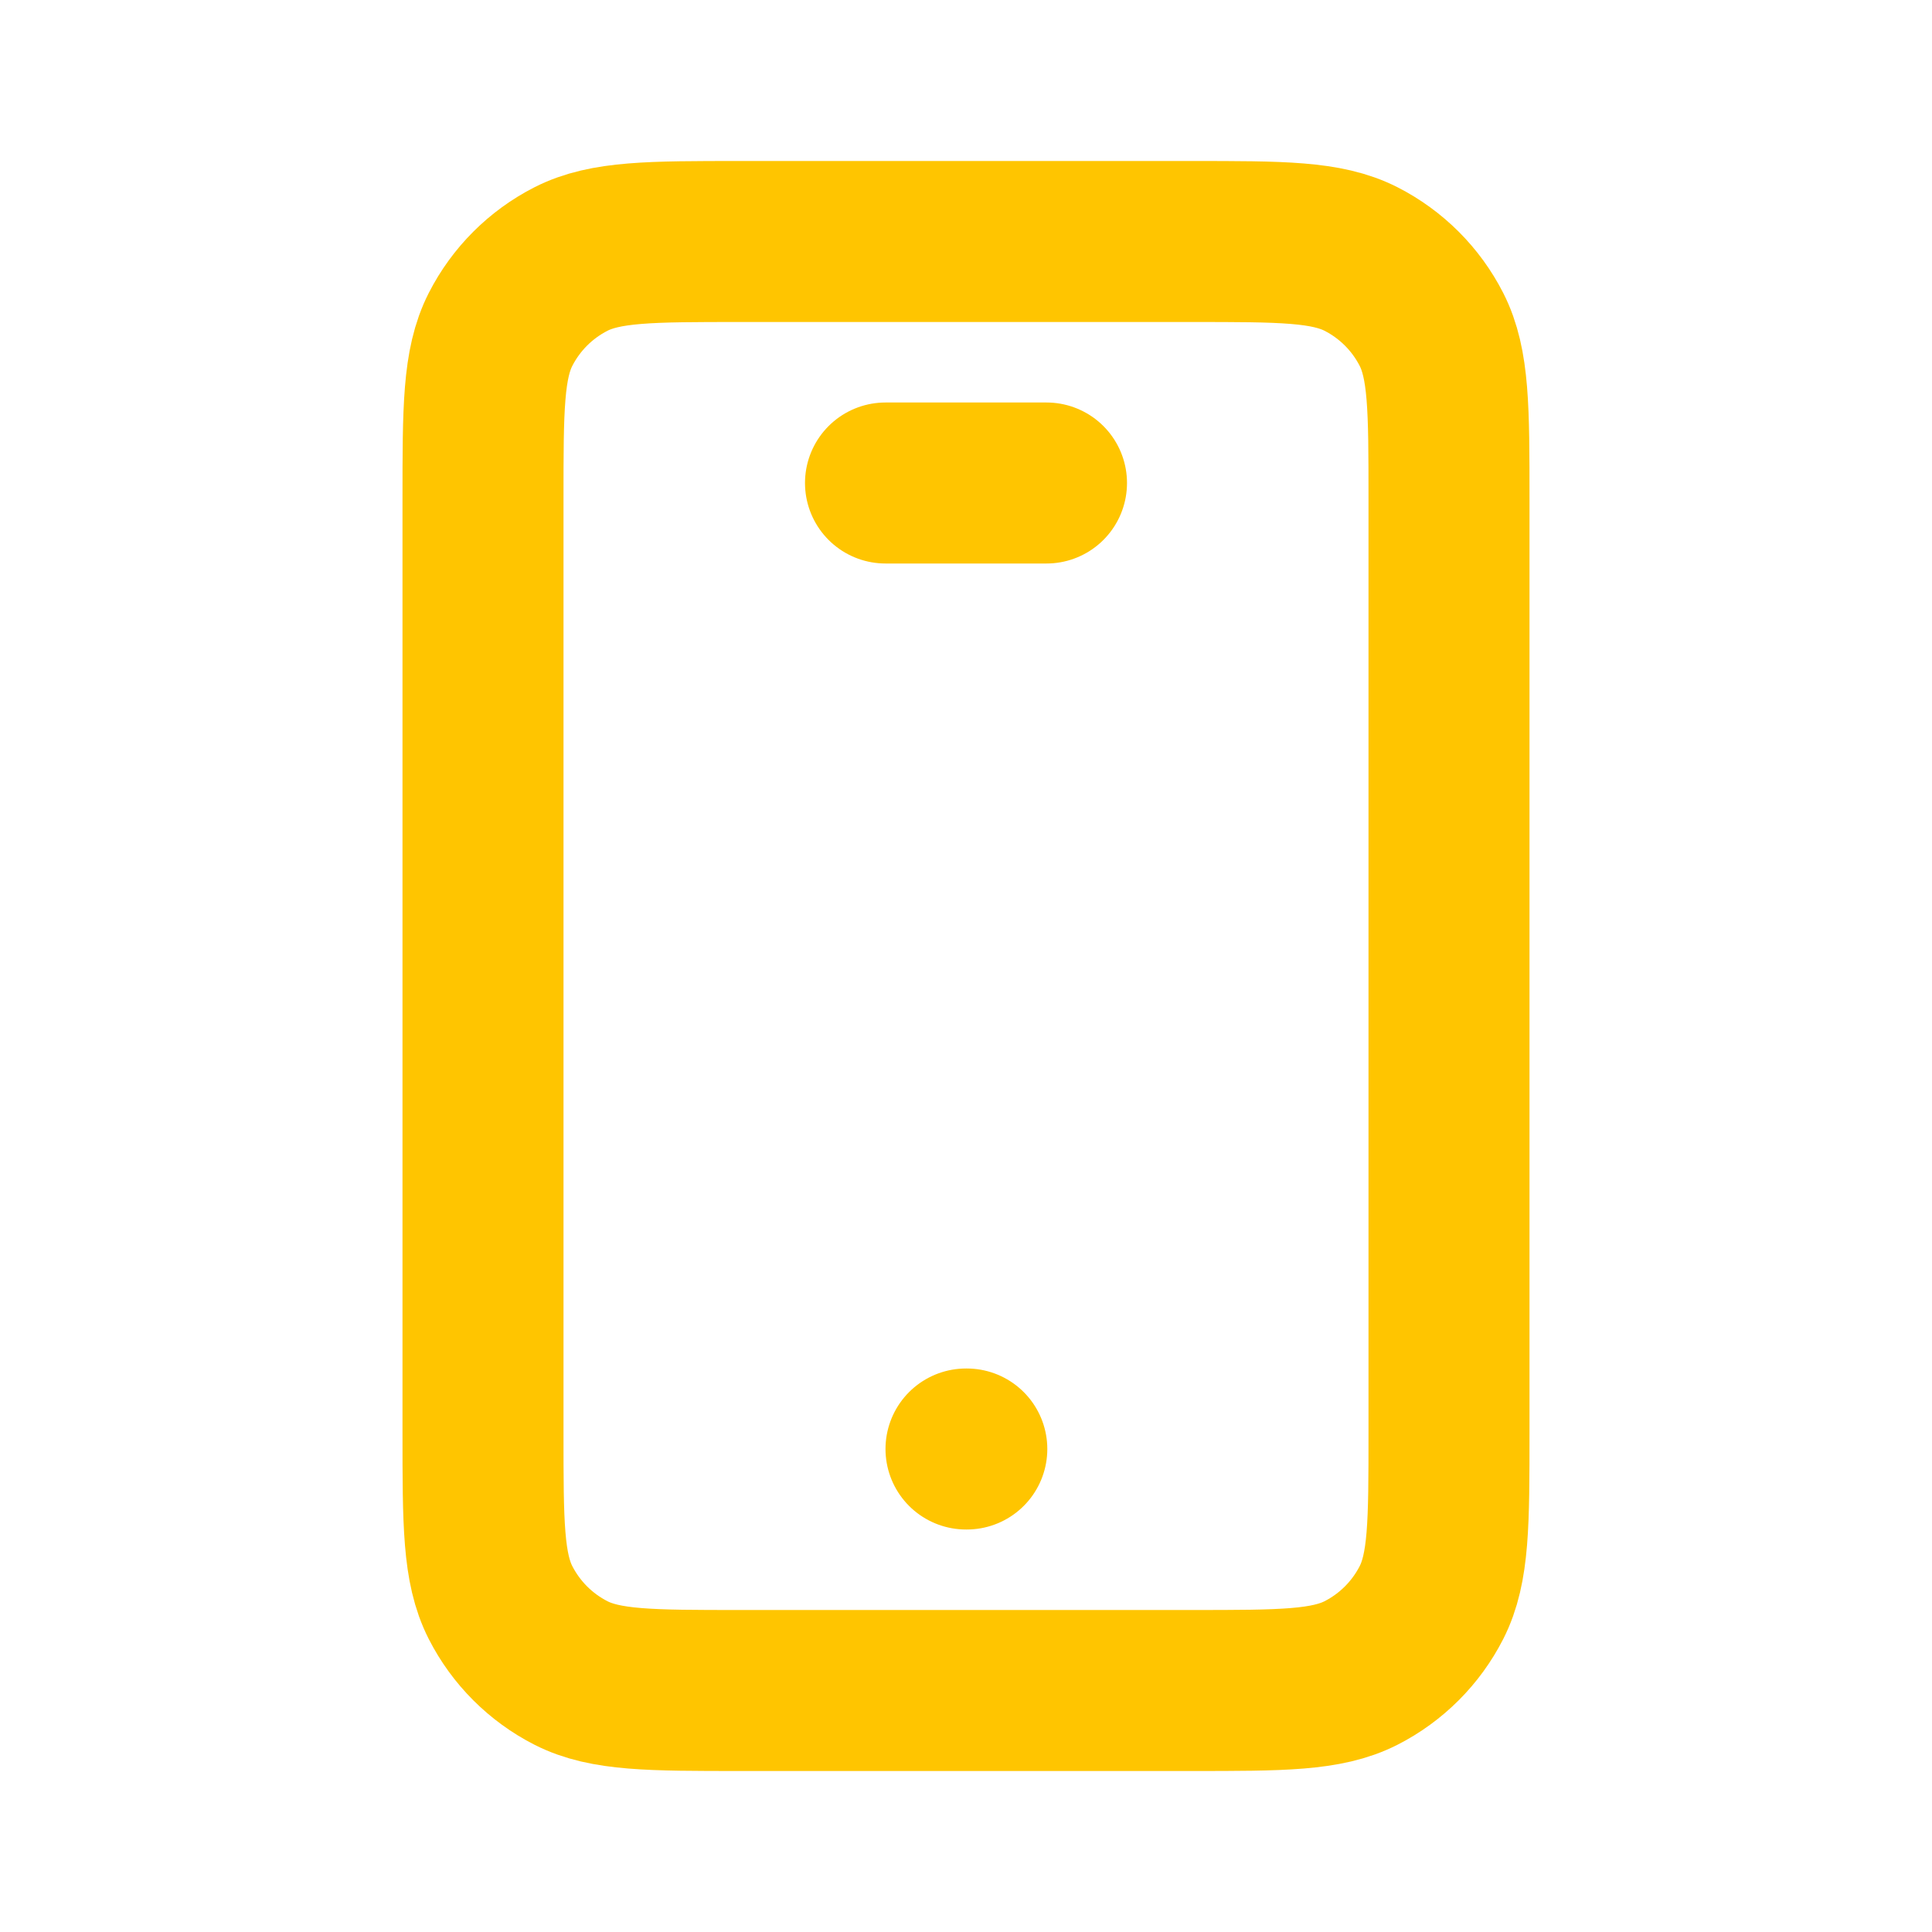
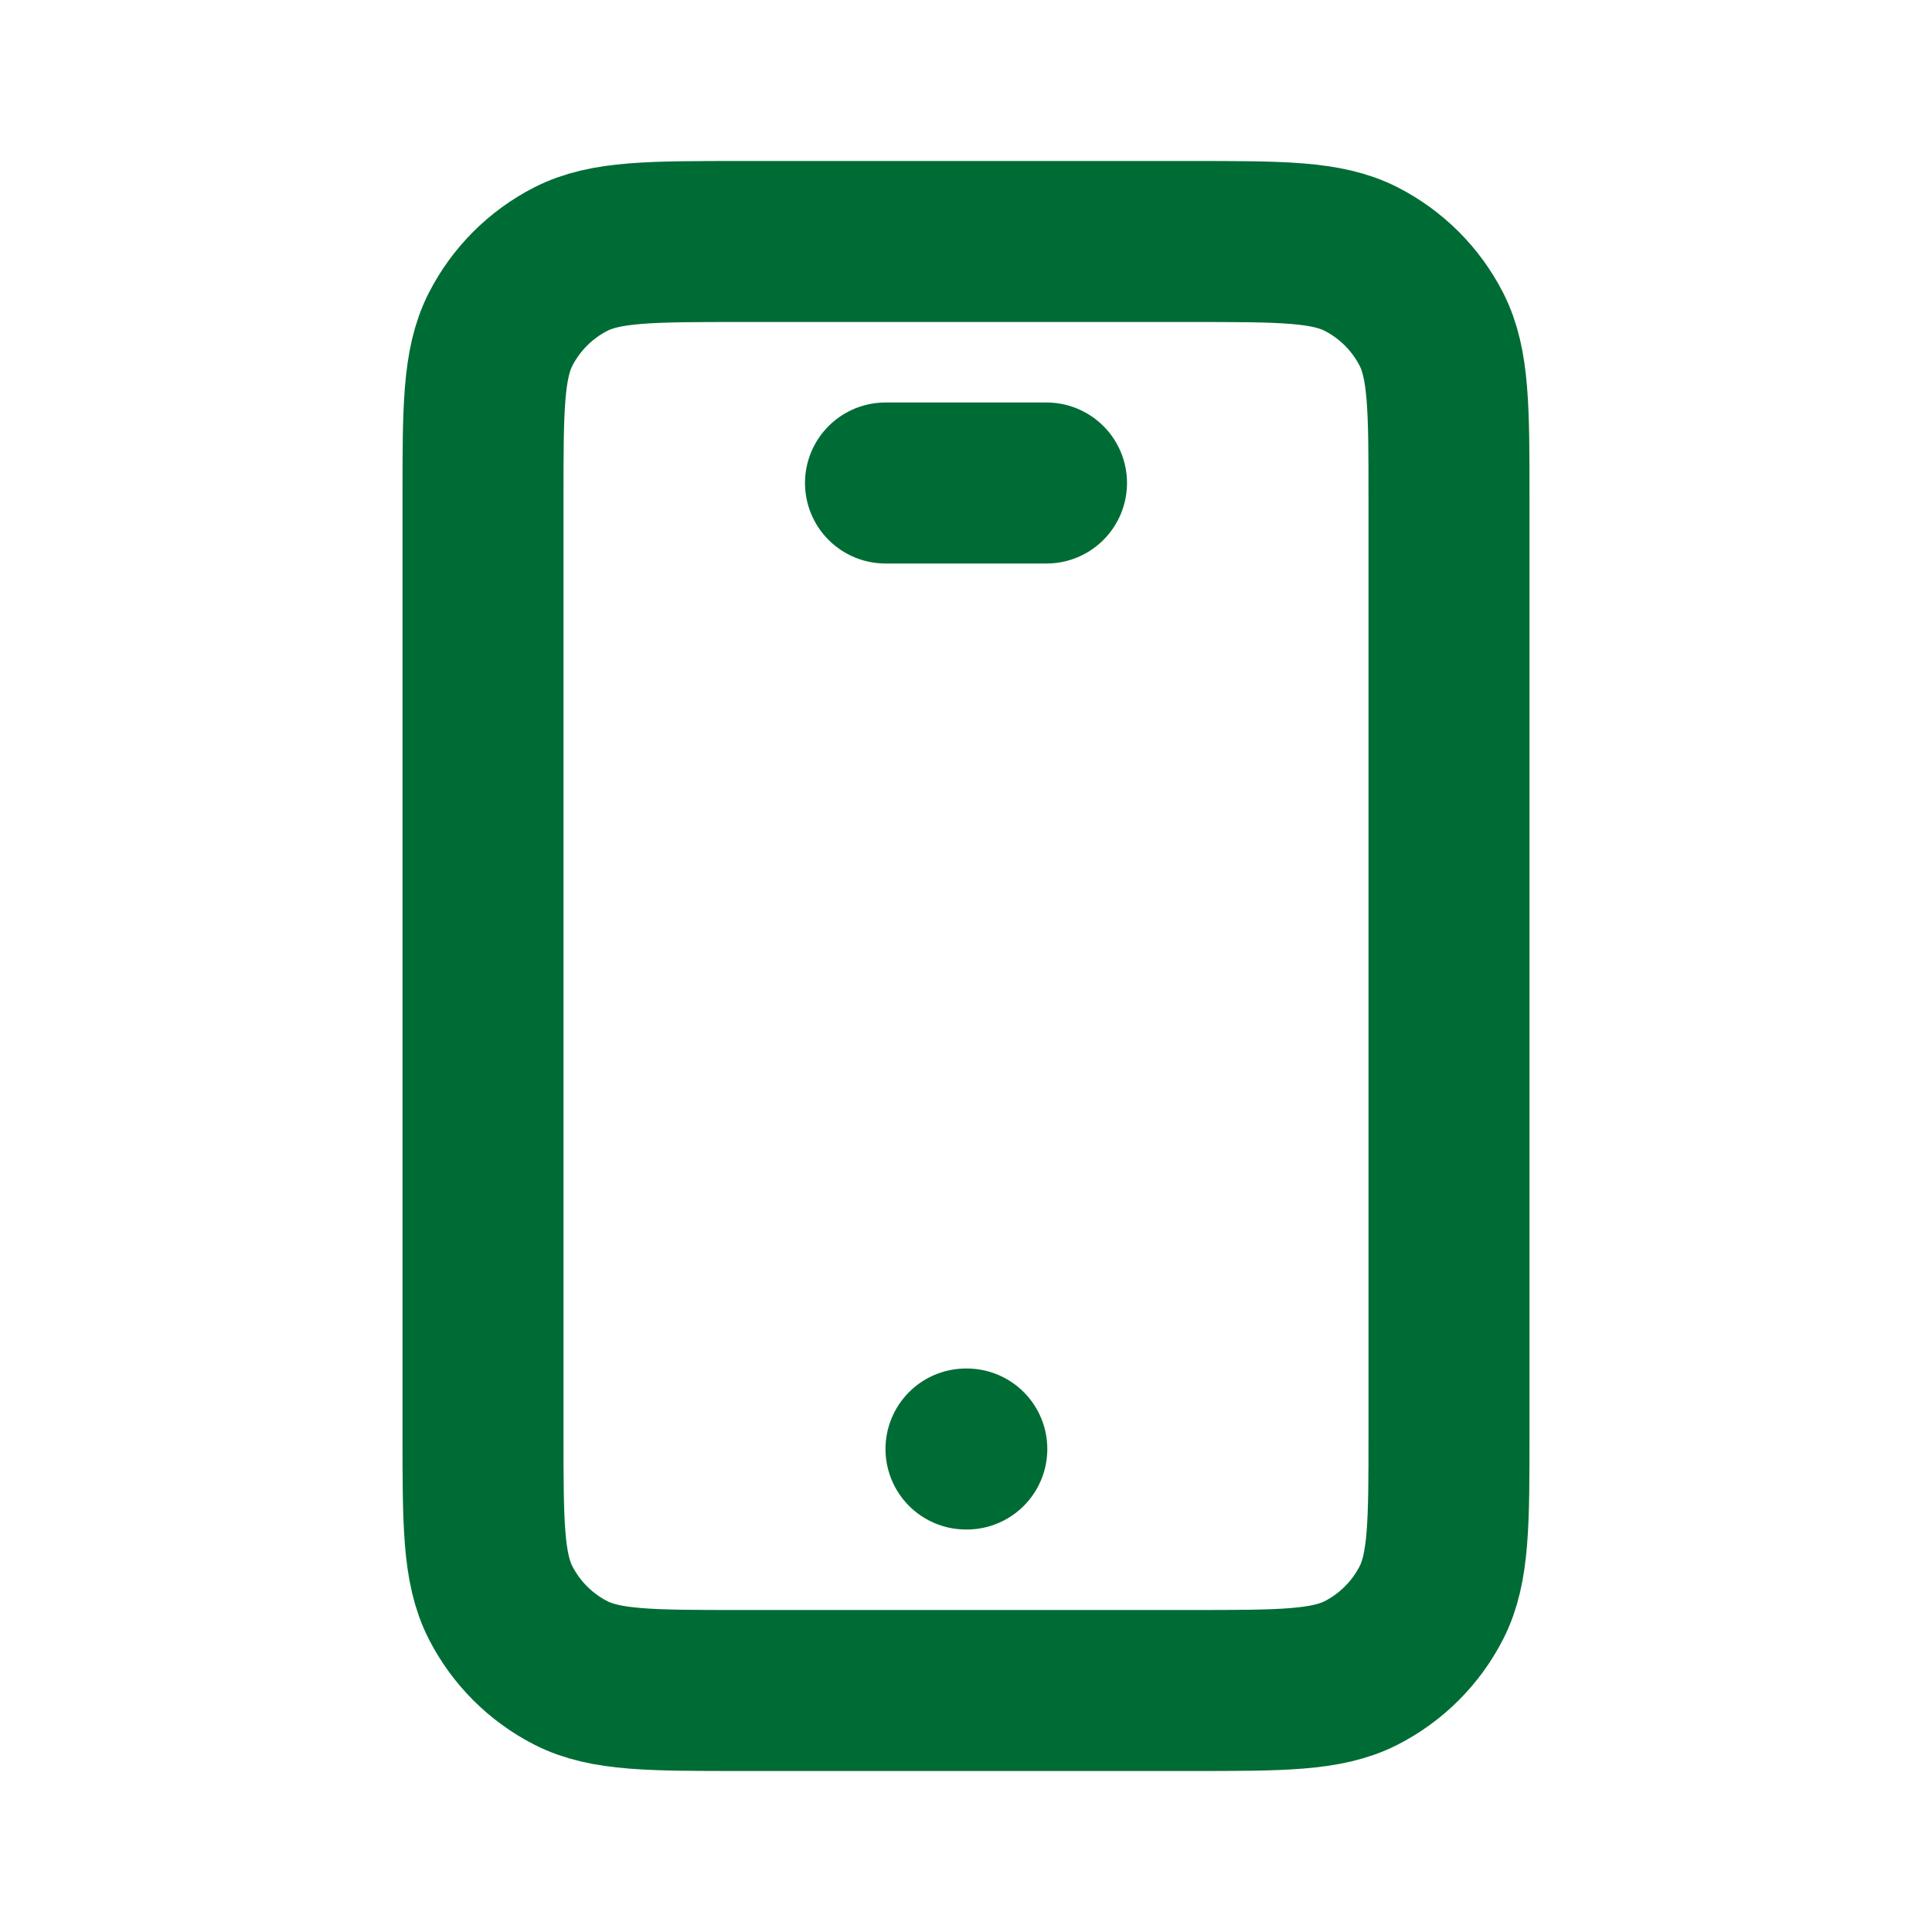
<svg xmlns="http://www.w3.org/2000/svg" width="800px" height="800px" viewBox="0 0 24 24" fill="none">
-   <path d="M12 18H12.01M11 6H13M9.2 21H14.8C15.92 21 16.48 21 16.908 20.782C17.284 20.59 17.59 20.284 17.782 19.908C18 19.48 18 18.92 18 17.8V6.2C18 5.08 18 4.52 17.782 4.092C17.59 3.716 17.284 3.41 16.908 3.218C16.48 3 15.92 3 14.8 3H9.2C8.08 3 7.52 3 7.092 3.218C6.716 3.41 6.41 3.716 6.218 4.092C6 4.52 6 5.08 6 6.2V17.8C6 18.92 6 19.48 6.218 19.908C6.41 20.284 6.716 20.59 7.092 20.782C7.52 21 8.08 21 9.2 21Z" stroke="#FFC500" stroke-width="2" stroke-linecap="round" stroke-linejoin="round" />
+   <path d="M12 18H12.01M11 6H13M9.2 21H14.8C15.92 21 16.48 21 16.908 20.782C17.284 20.59 17.59 20.284 17.782 19.908C18 19.48 18 18.92 18 17.8V6.2C18 5.08 18 4.52 17.782 4.092C17.59 3.716 17.284 3.41 16.908 3.218C16.48 3 15.92 3 14.8 3H9.2C8.08 3 7.52 3 7.092 3.218C6.716 3.41 6.41 3.716 6.218 4.092C6 4.52 6 5.08 6 6.2V17.8C6 18.92 6 19.48 6.218 19.908C6.41 20.284 6.716 20.59 7.092 20.782C7.52 21 8.08 21 9.2 21Z" stroke="#006C35" stroke-width="2" stroke-linecap="round" stroke-linejoin="round" />
</svg>
